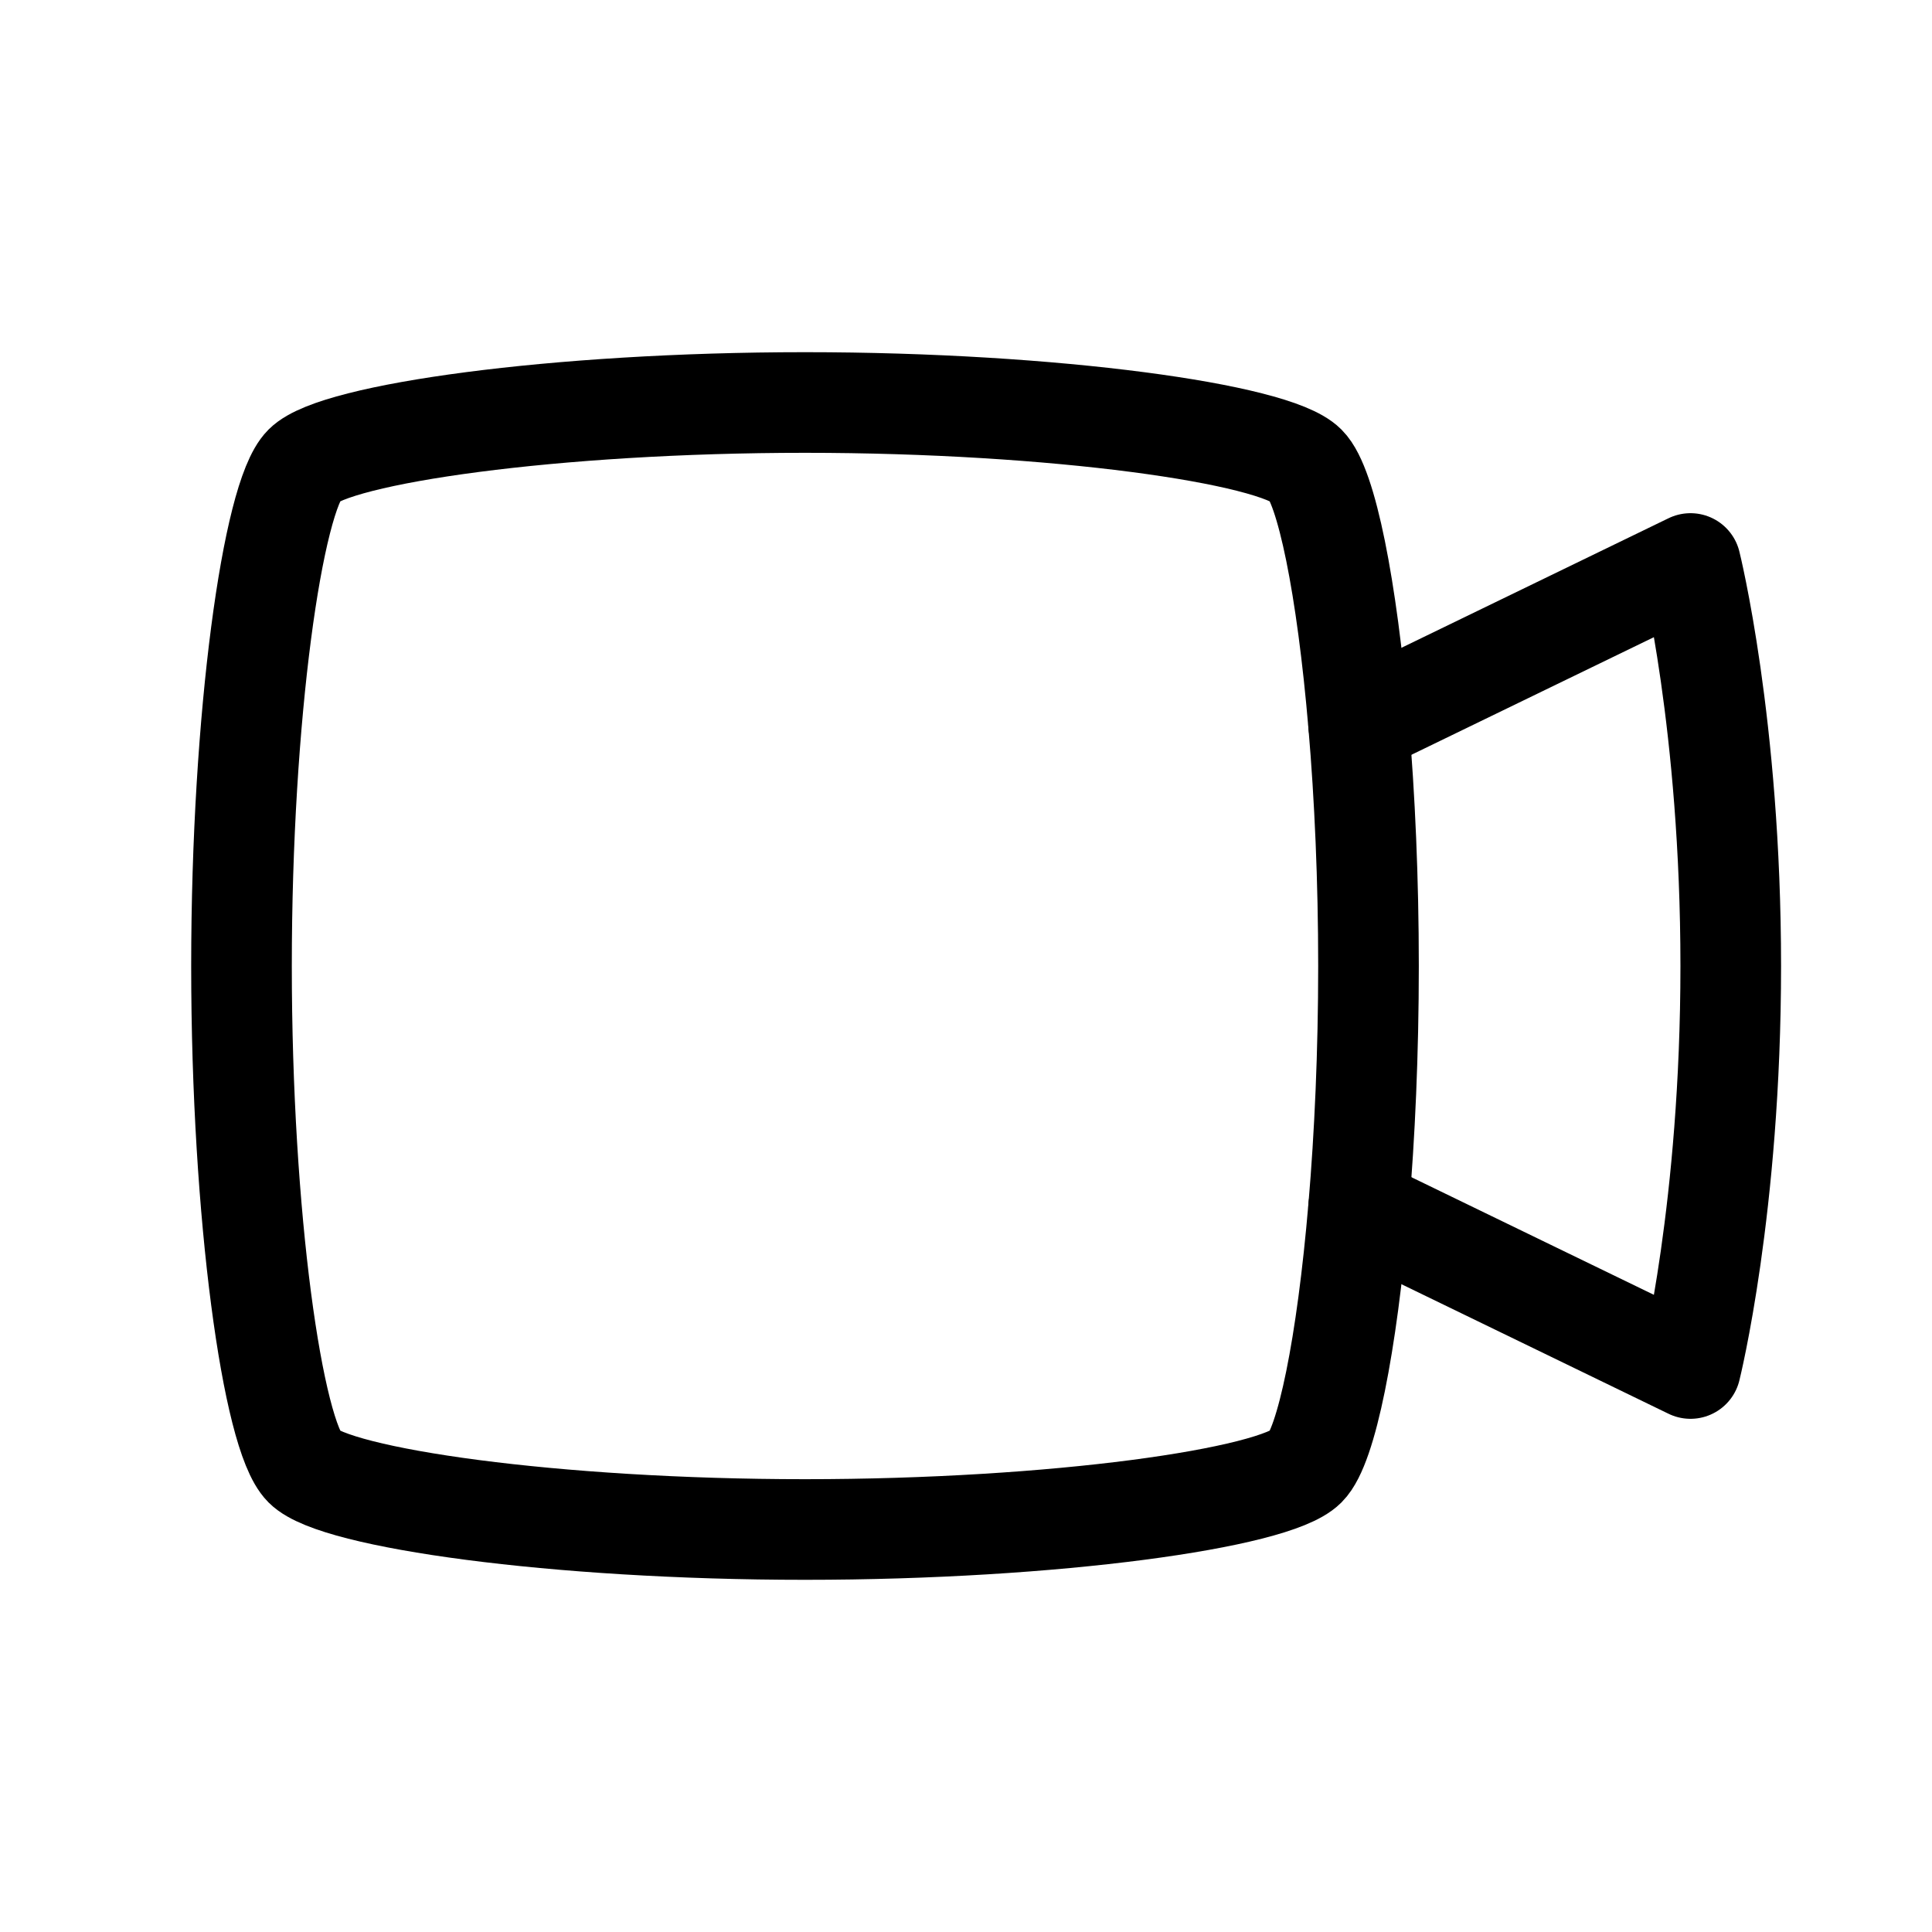
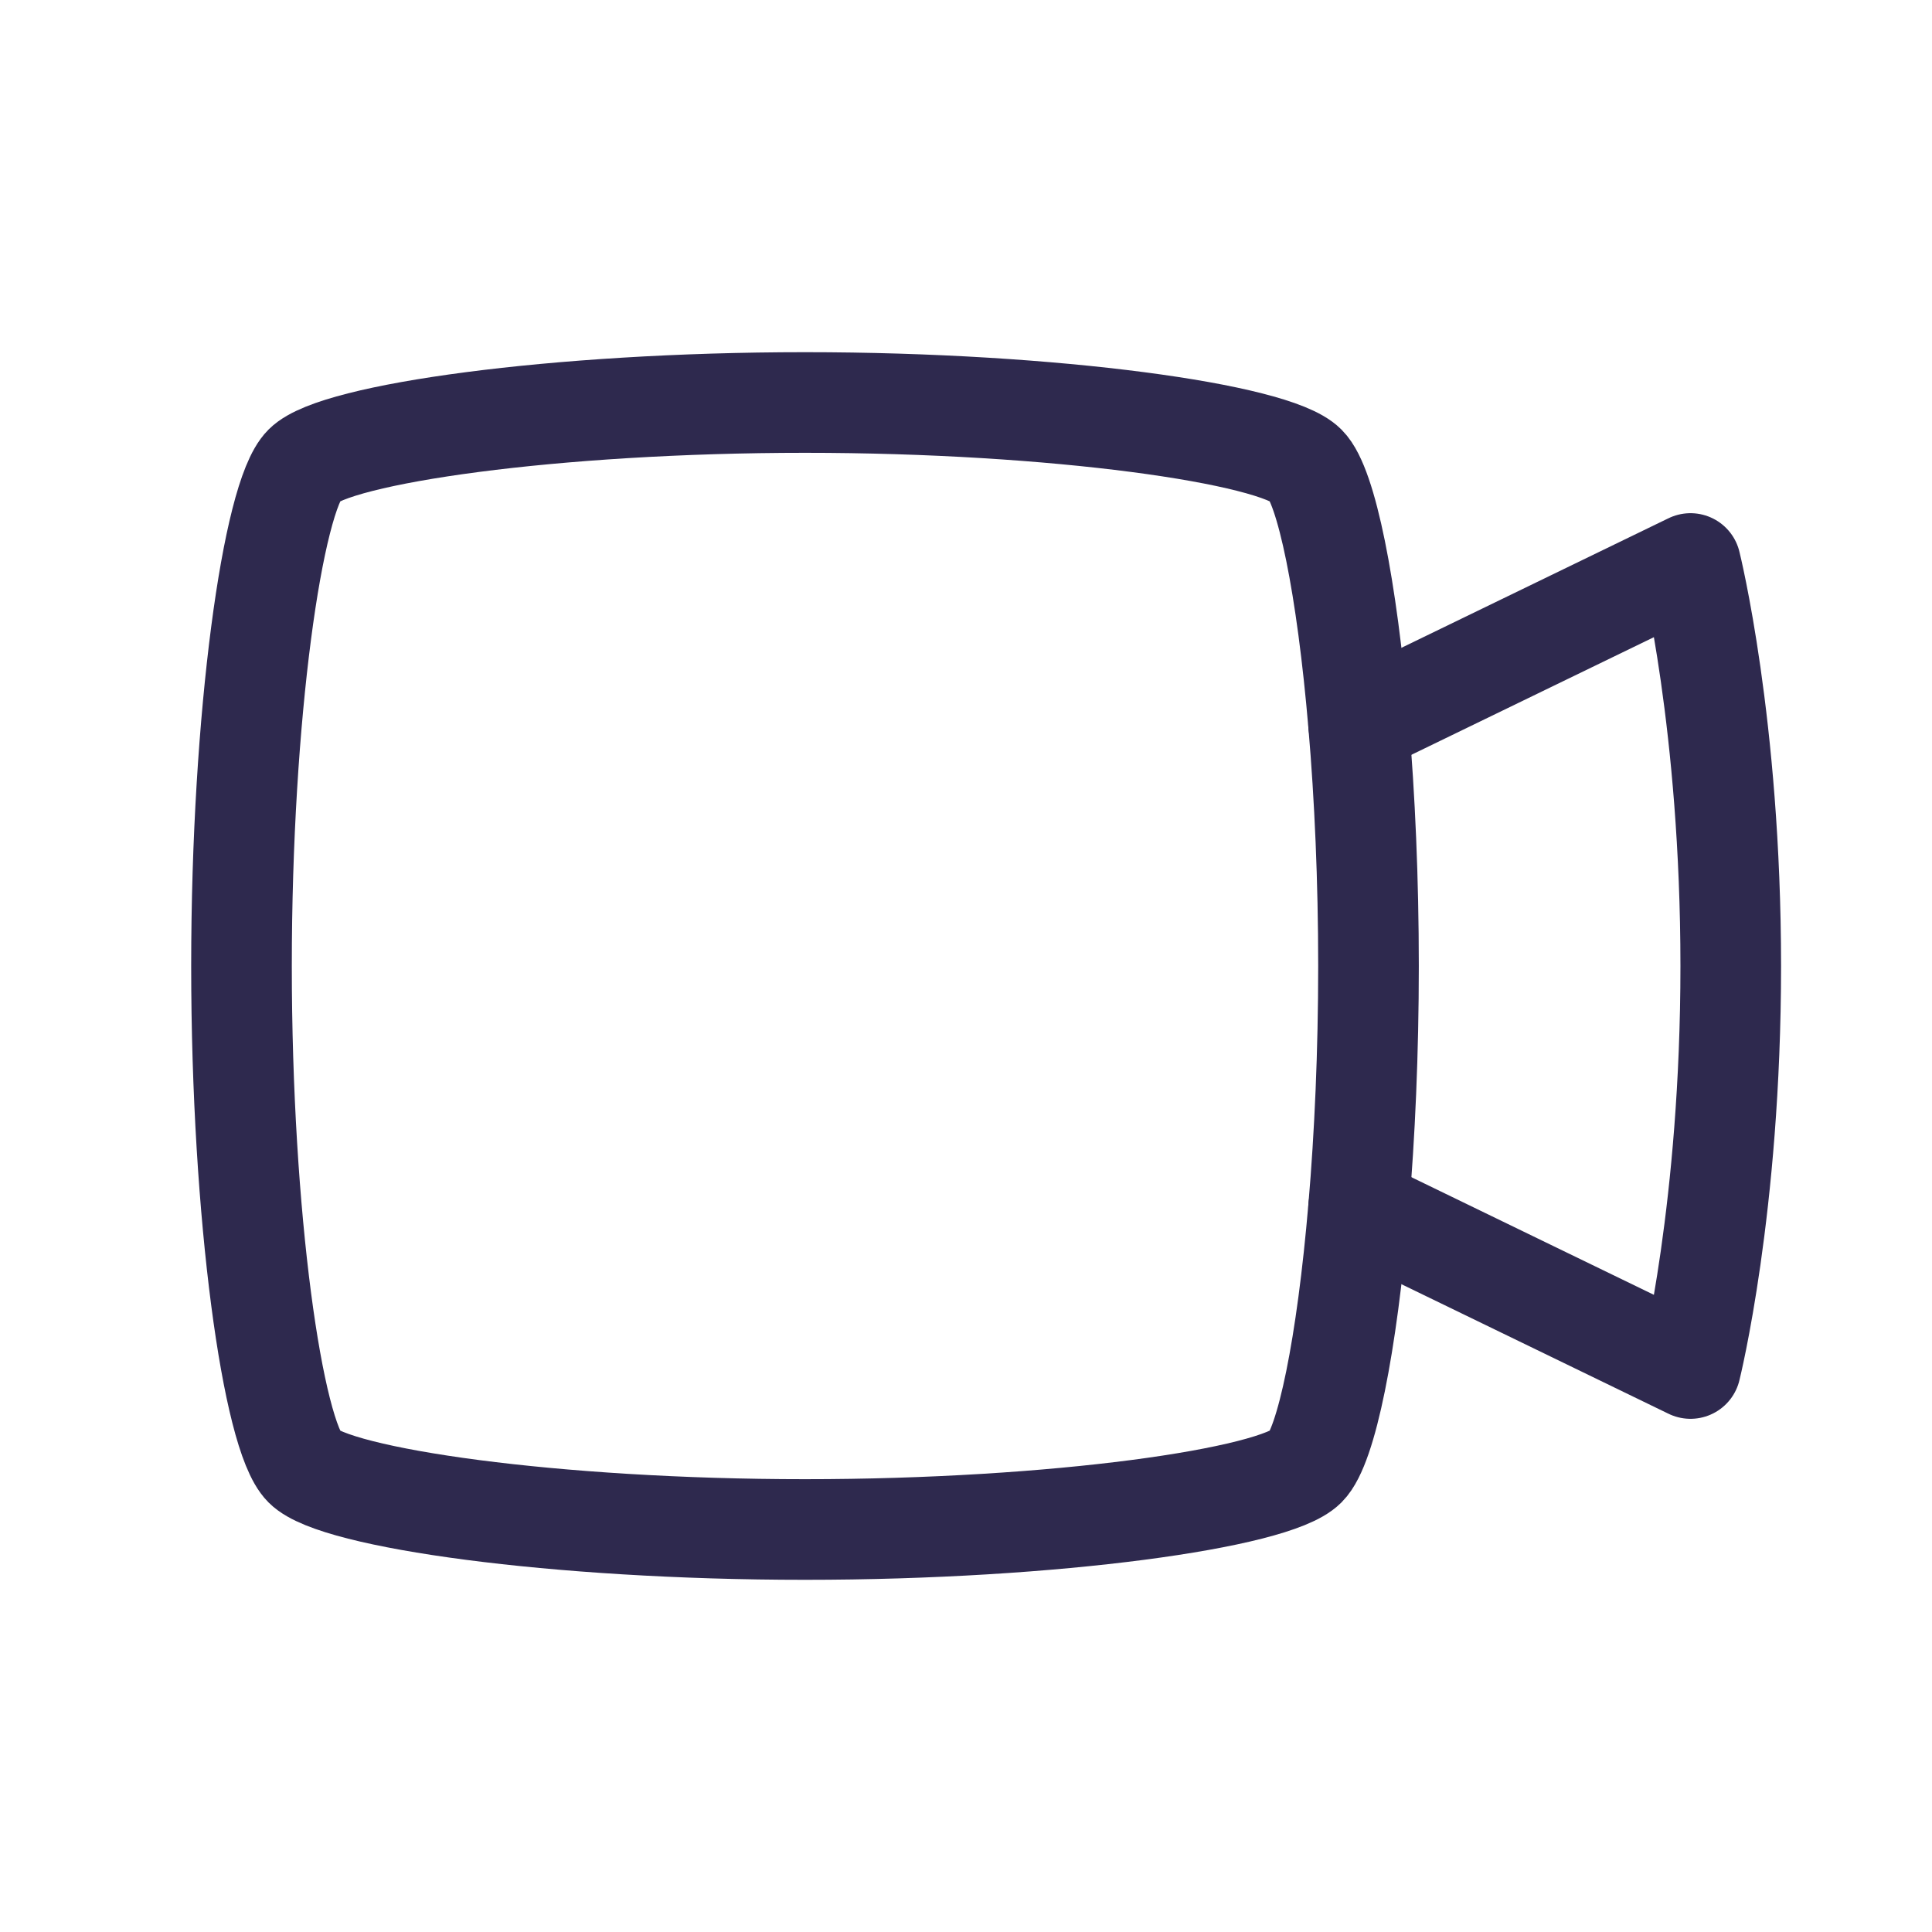
<svg xmlns="http://www.w3.org/2000/svg" width="48" height="48" viewBox="0 0 48 48" fill="none">
-   <path d="M33.754 30L42 34C42 34 43 30 43 24C43 18 42 14 42 14L33.754 18" stroke="black" stroke-width="2.5" stroke-linecap="round" stroke-linejoin="round" />
-   <path d="M20 10C13.778 10 8.333 10.778 7.556 11.556C6.778 12.333 6 17.778 6 24C6 30.222 6.778 35.667 7.556 36.444C8.333 37.222 13.778 38 20 38C26.222 38 31.667 37.222 32.444 36.444C32.954 35.935 33.464 33.422 33.754 30C33.908 28.199 34 26.146 34 24C34 21.854 33.908 19.801 33.754 18C33.464 14.578 32.954 12.065 32.444 11.556C31.667 10.778 26.222 10 20 10Z" stroke="black" stroke-width="2.5" stroke-linecap="round" stroke-linejoin="round" />
+   <path d="M33.754 30L42 34C42 34 43 30 43 24C43 18 42 14 42 14L33.754 18" stroke="#2E294E" stroke-width="2.5" stroke-linecap="round" stroke-linejoin="round" />
+   <path d="M20 10C13.778 10 8.333 10.778 7.556 11.556C6.778 12.333 6 17.778 6 24C6 30.222 6.778 35.667 7.556 36.444C8.333 37.222 13.778 38 20 38C26.222 38 31.667 37.222 32.444 36.444C32.954 35.935 33.464 33.422 33.754 30C33.908 28.199 34 26.146 34 24C34 21.854 33.908 19.801 33.754 18C33.464 14.578 32.954 12.065 32.444 11.556C31.667 10.778 26.222 10 20 10Z" stroke="#2E294E" stroke-width="2.5" stroke-linecap="round" stroke-linejoin="round" />
</svg>
